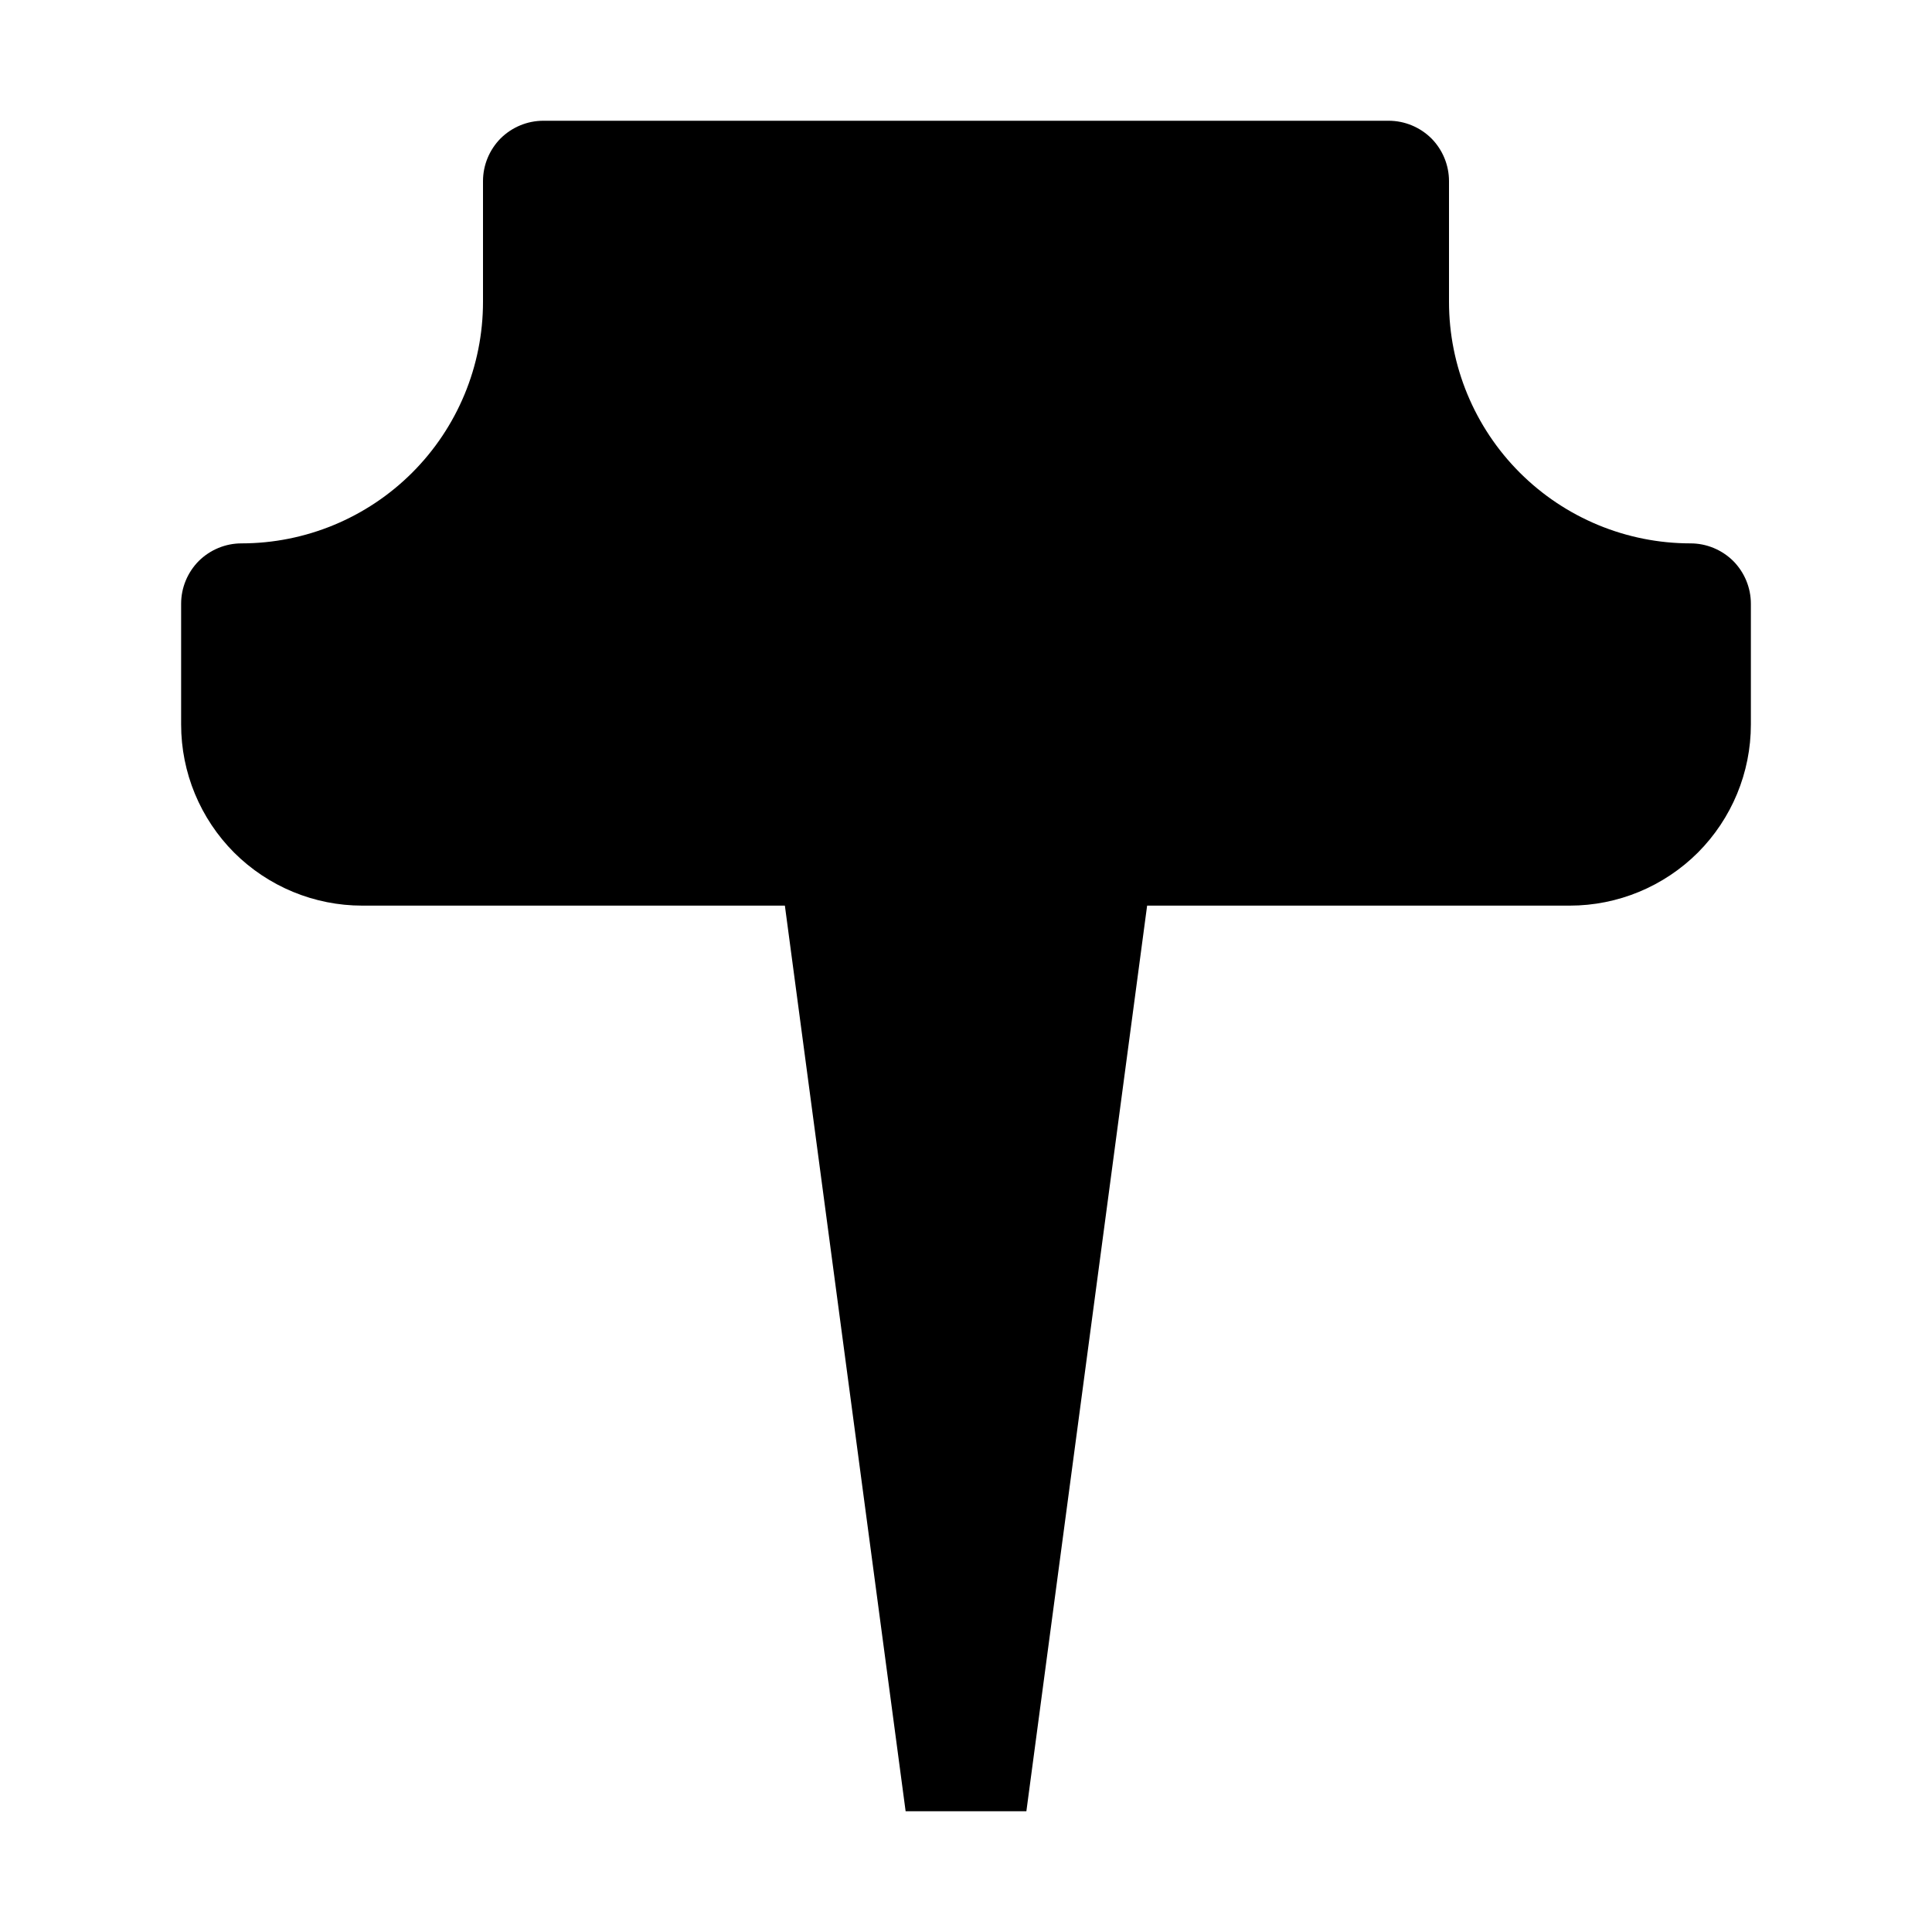
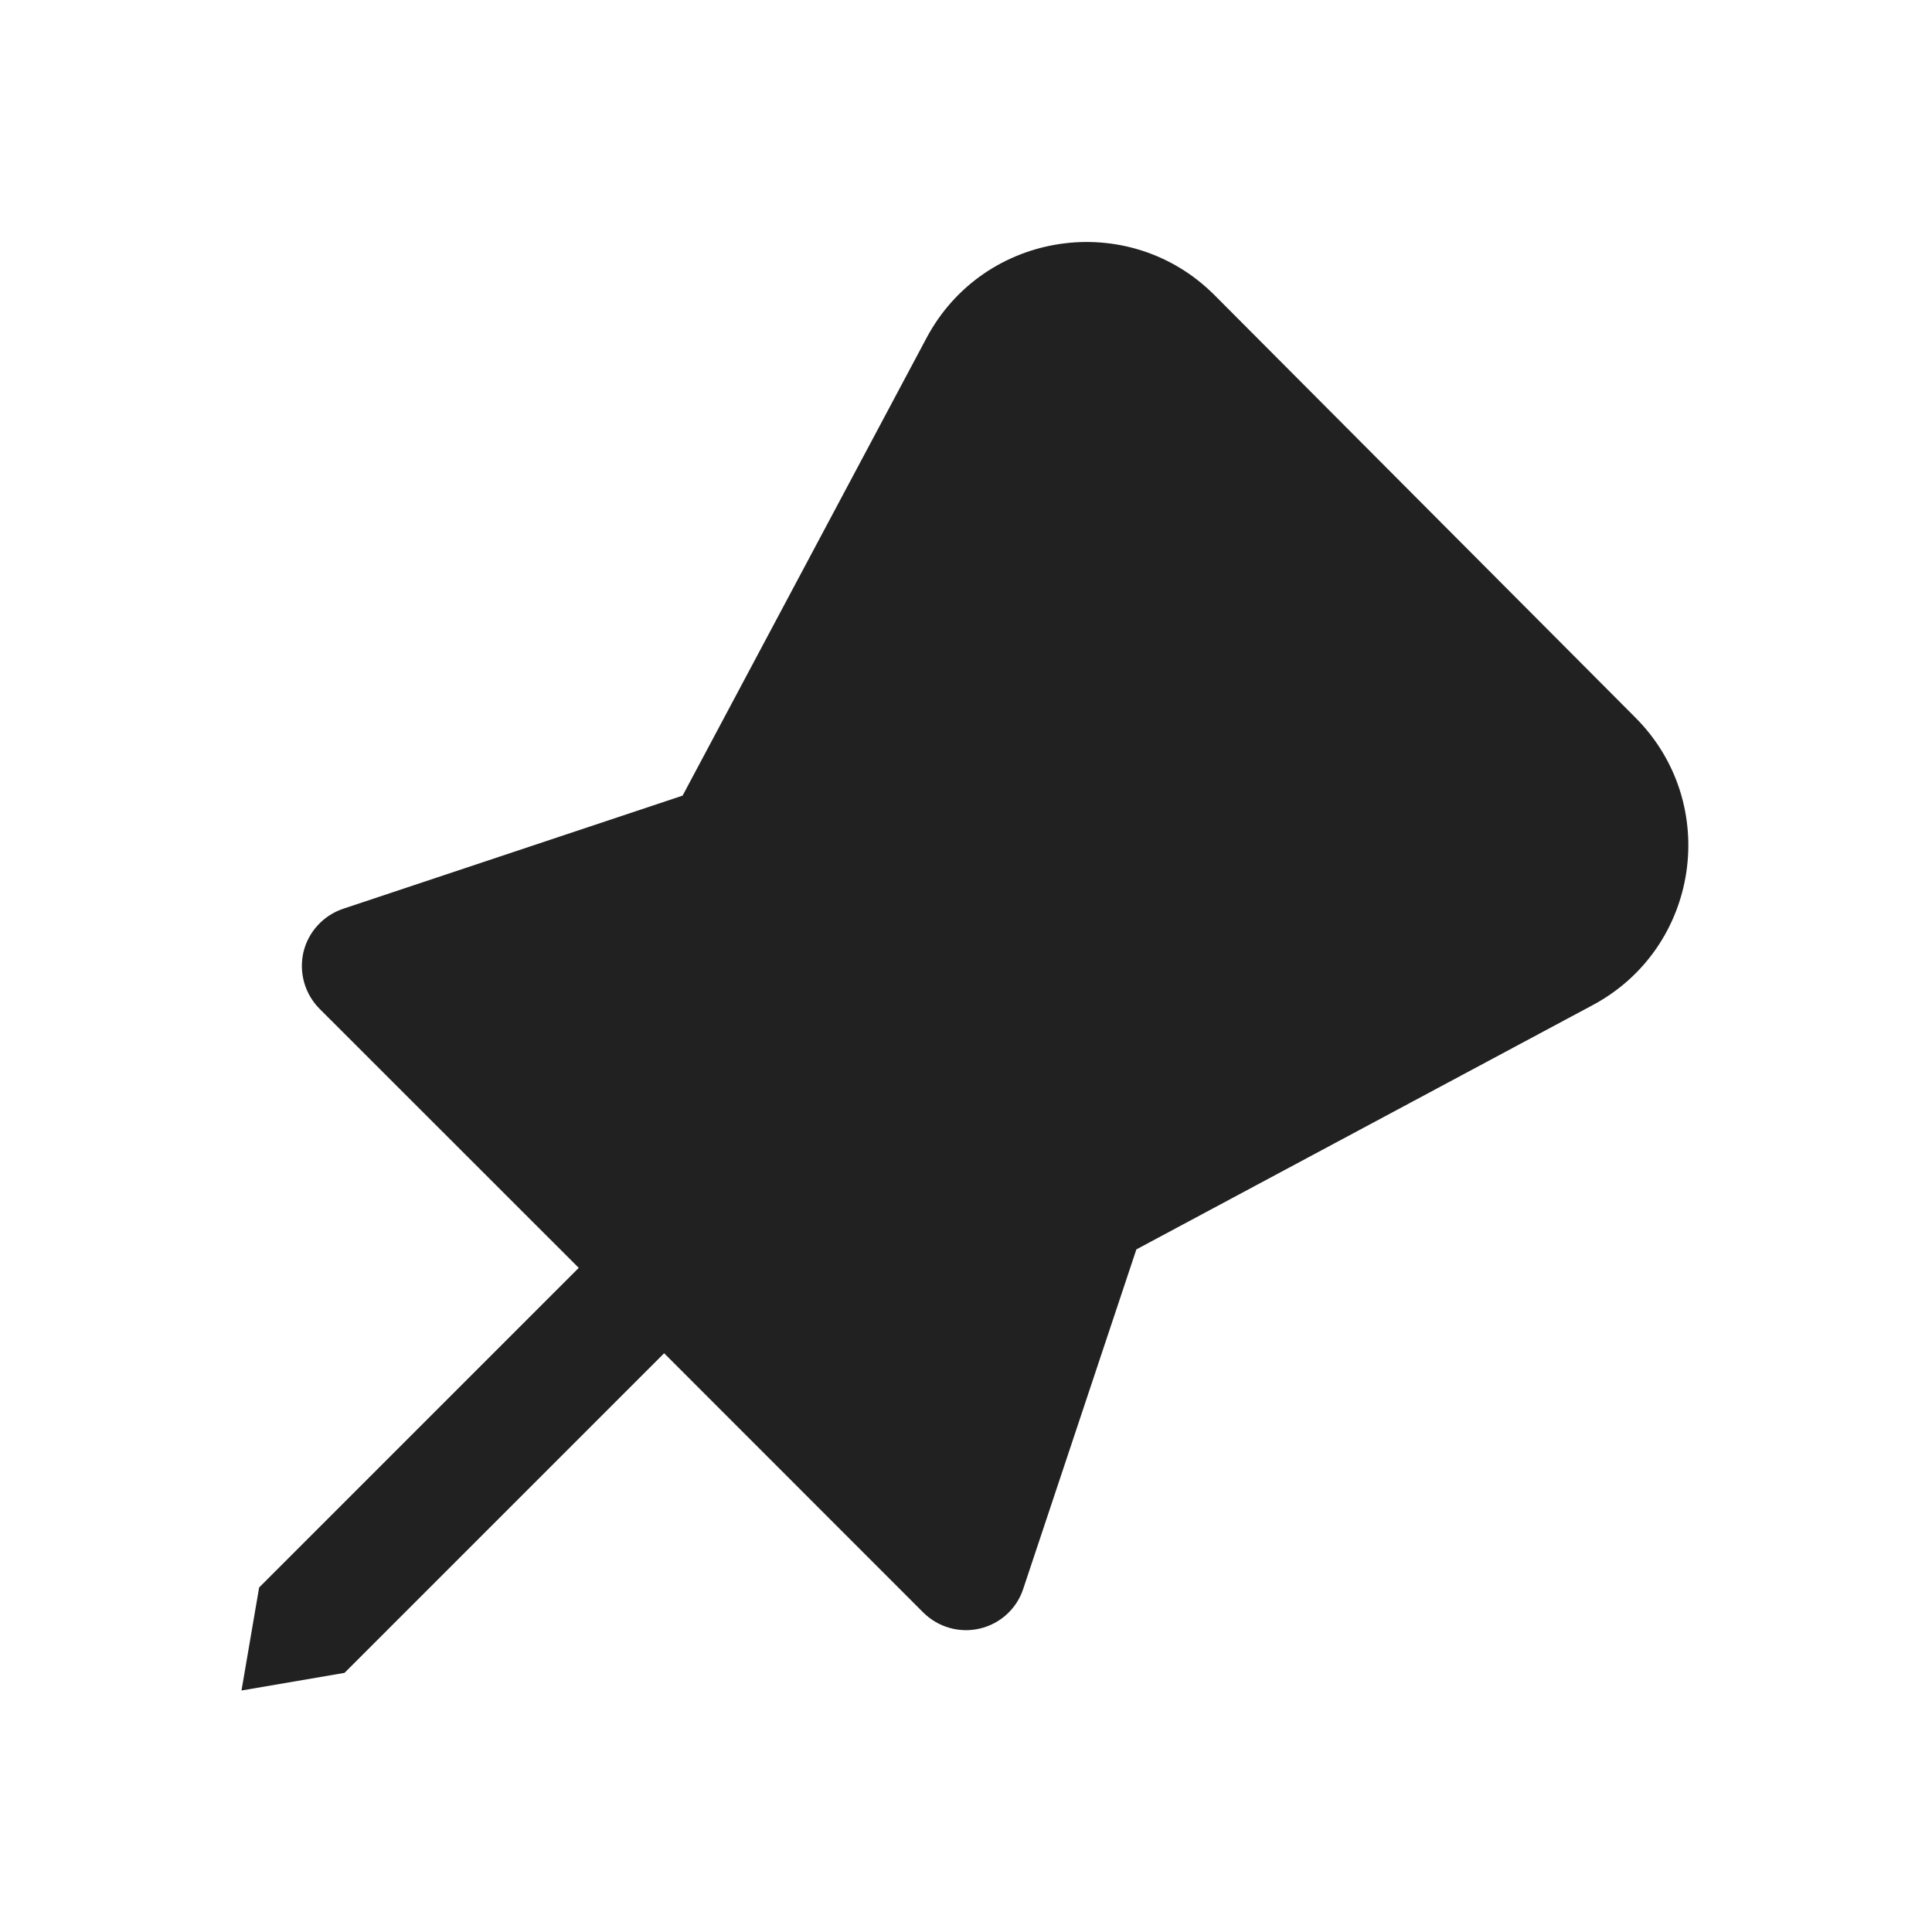
- <svg xmlns="http://www.w3.org/2000/svg" width="16" height="16" viewBox="0 0 16 16" fill="none">
-   <path d="M11.5 1C11.633 1 11.76 1.053 11.854 1.146C11.947 1.24 12 1.367 12 1.5V2.5C12 3.03 12.211 3.539 12.586 3.914C12.961 4.289 13.47 4.5 14 4.5C14.133 4.5 14.26 4.553 14.354 4.646C14.447 4.74 14.5 4.867 14.5 5V6C14.5 6.398 14.342 6.779 14.061 7.061C13.779 7.342 13.398 7.5 13 7.5H9.5L8.5 15L7.5 15L6.5 7.5H3C2.602 7.5 2.221 7.342 1.939 7.061C1.658 6.779 1.5 6.398 1.5 6V5C1.5 4.867 1.553 4.74 1.646 4.646C1.74 4.553 1.867 4.5 2 4.5C2.53 4.5 3.039 4.289 3.414 3.914C3.789 3.539 4 3.03 4 2.5V1.5C4 1.367 4.053 1.24 4.146 1.146C4.24 1.053 4.367 1 4.5 1H11.5Z" fill="currentColor" />
+ <svg xmlns="http://www.w3.org/2000/svg" viewBox="0 0 16 16" fill="none">
+   <path d="M10.059 2.445C9.347 1.731 8.147 1.909 7.673 2.799L5.653 6.589L2.842 7.526C2.678 7.581 2.553 7.717 2.513 7.885C2.474 8.054 2.524 8.231 2.646 8.354L4.793 10.5L2.146 13.147L2 14L2.853 13.854L5.5 11.207L7.646 13.354C7.769 13.476 7.946 13.527 8.115 13.487C8.284 13.447 8.42 13.323 8.474 13.158L9.411 10.347L13.19 8.324C14.076 7.85 14.254 6.655 13.544 5.943L10.059 2.445Z" fill="#212121" />
</svg>
